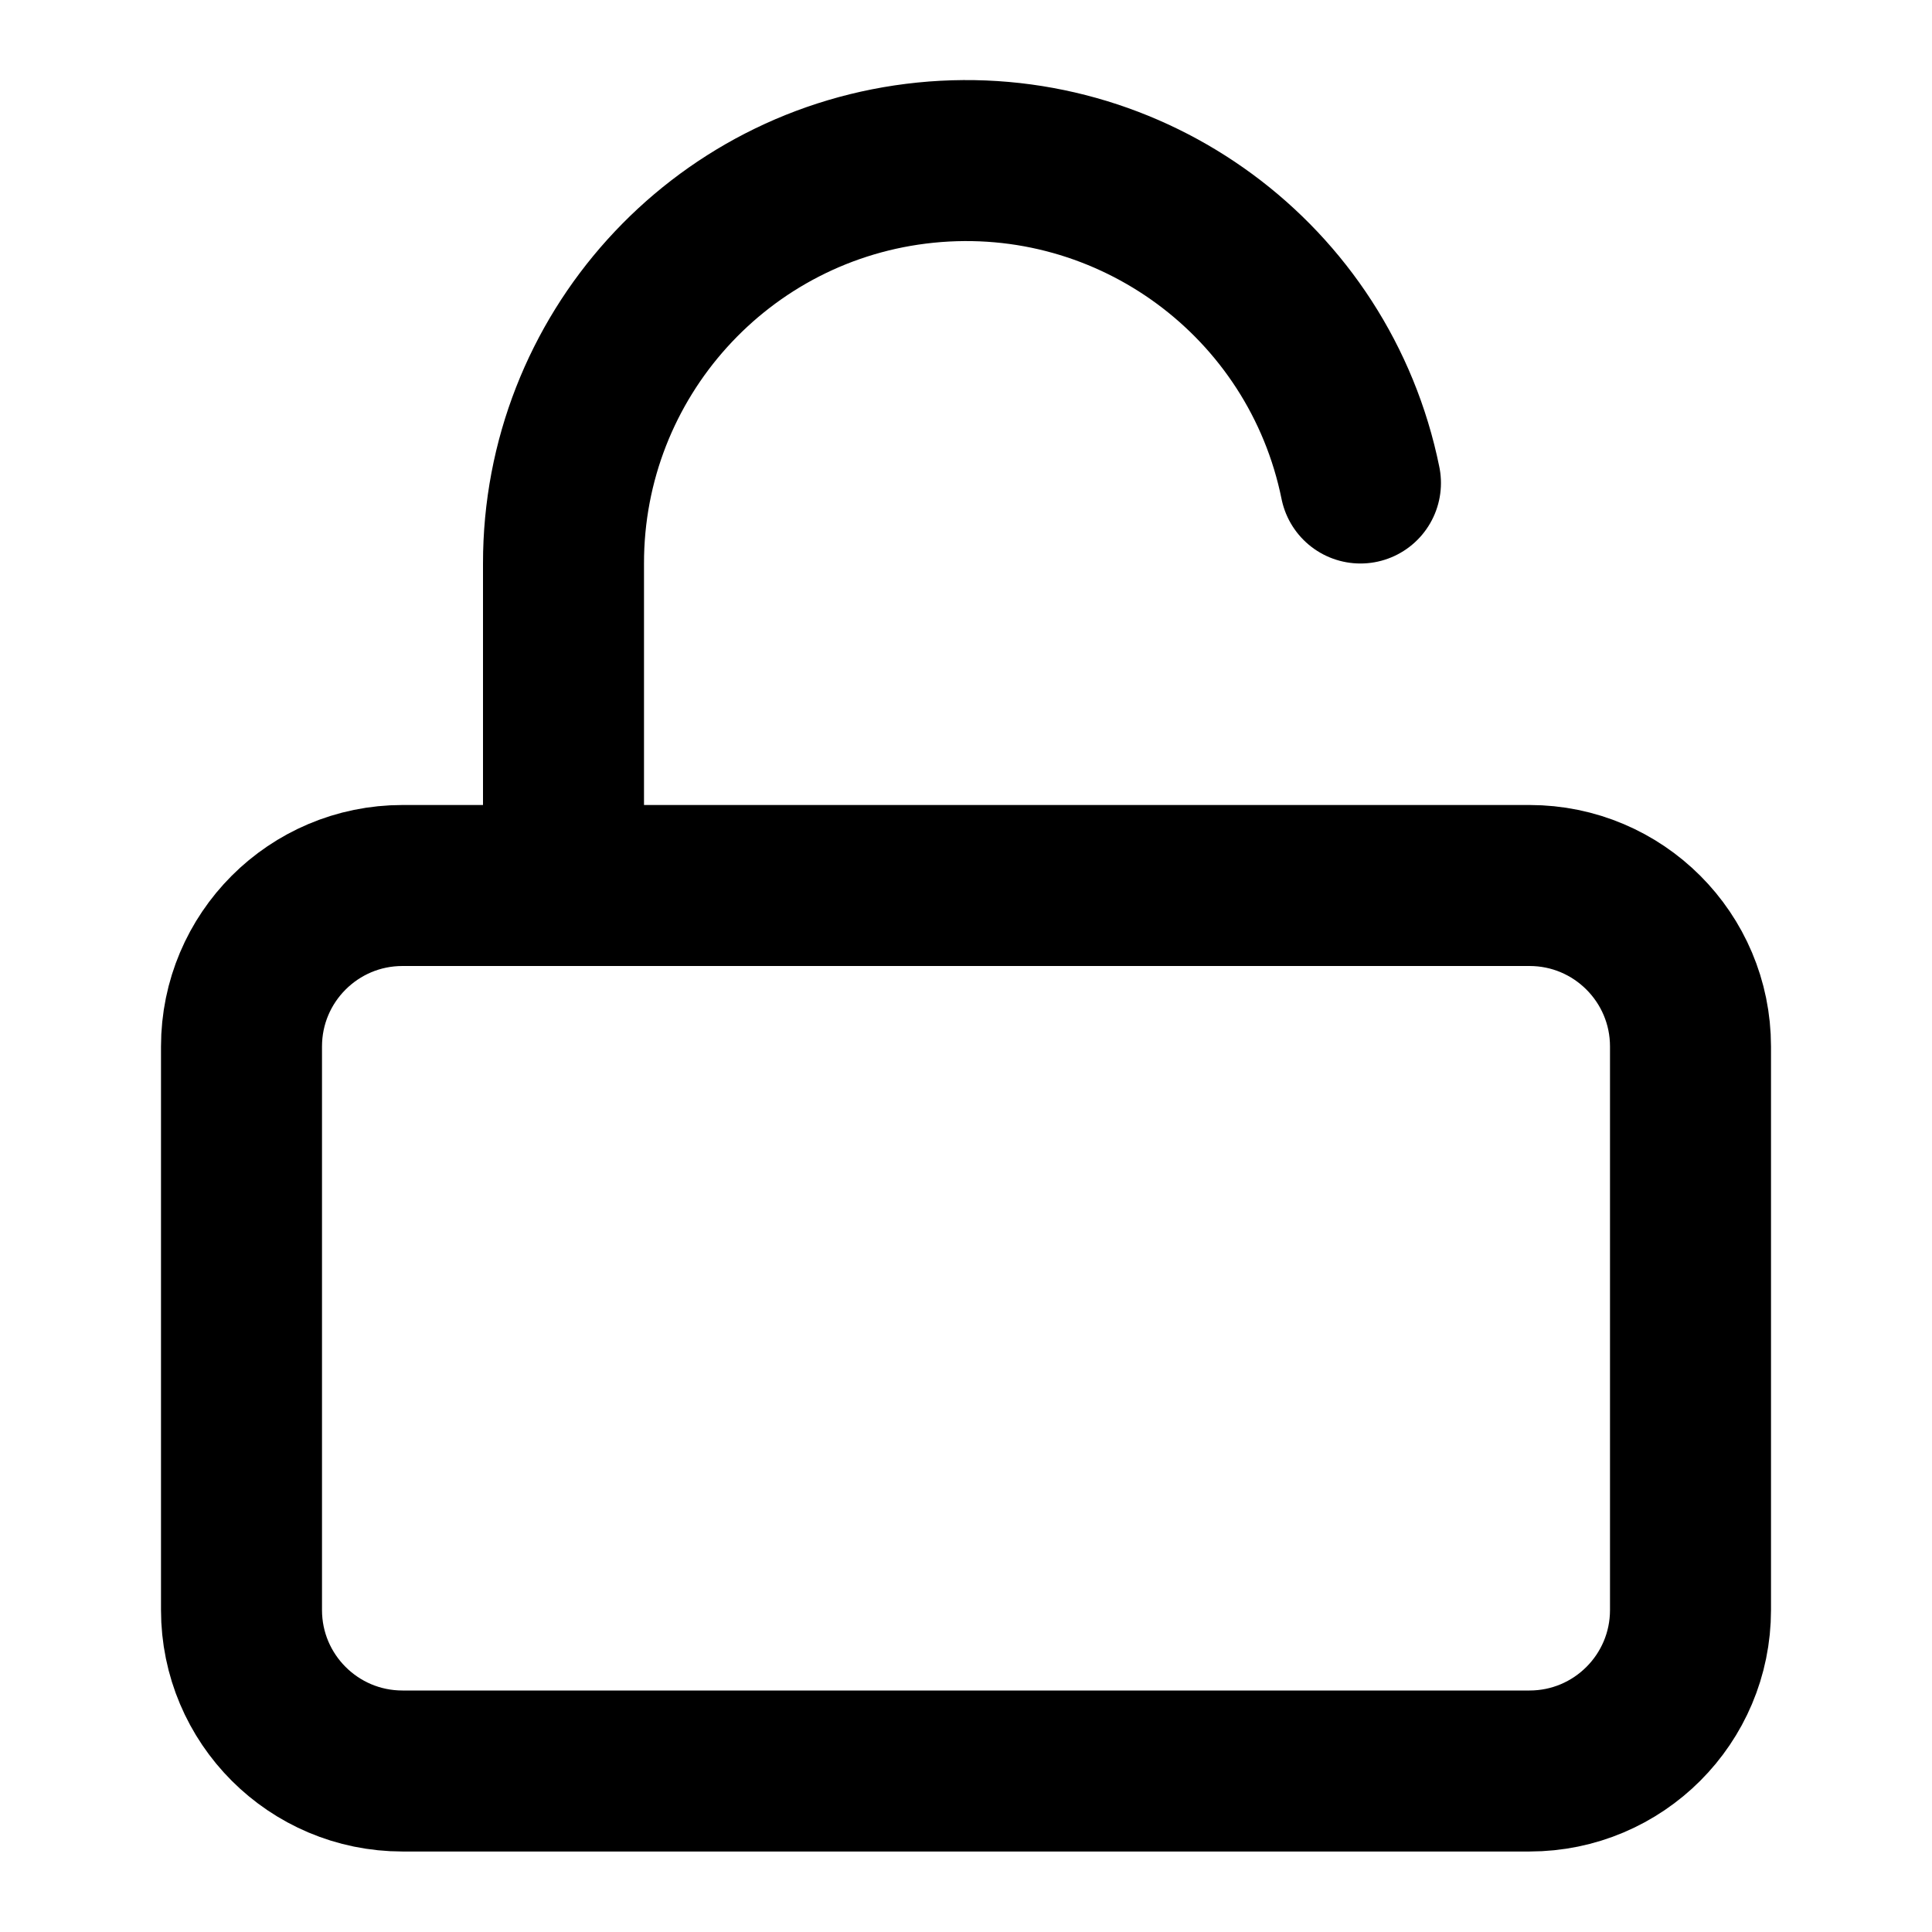
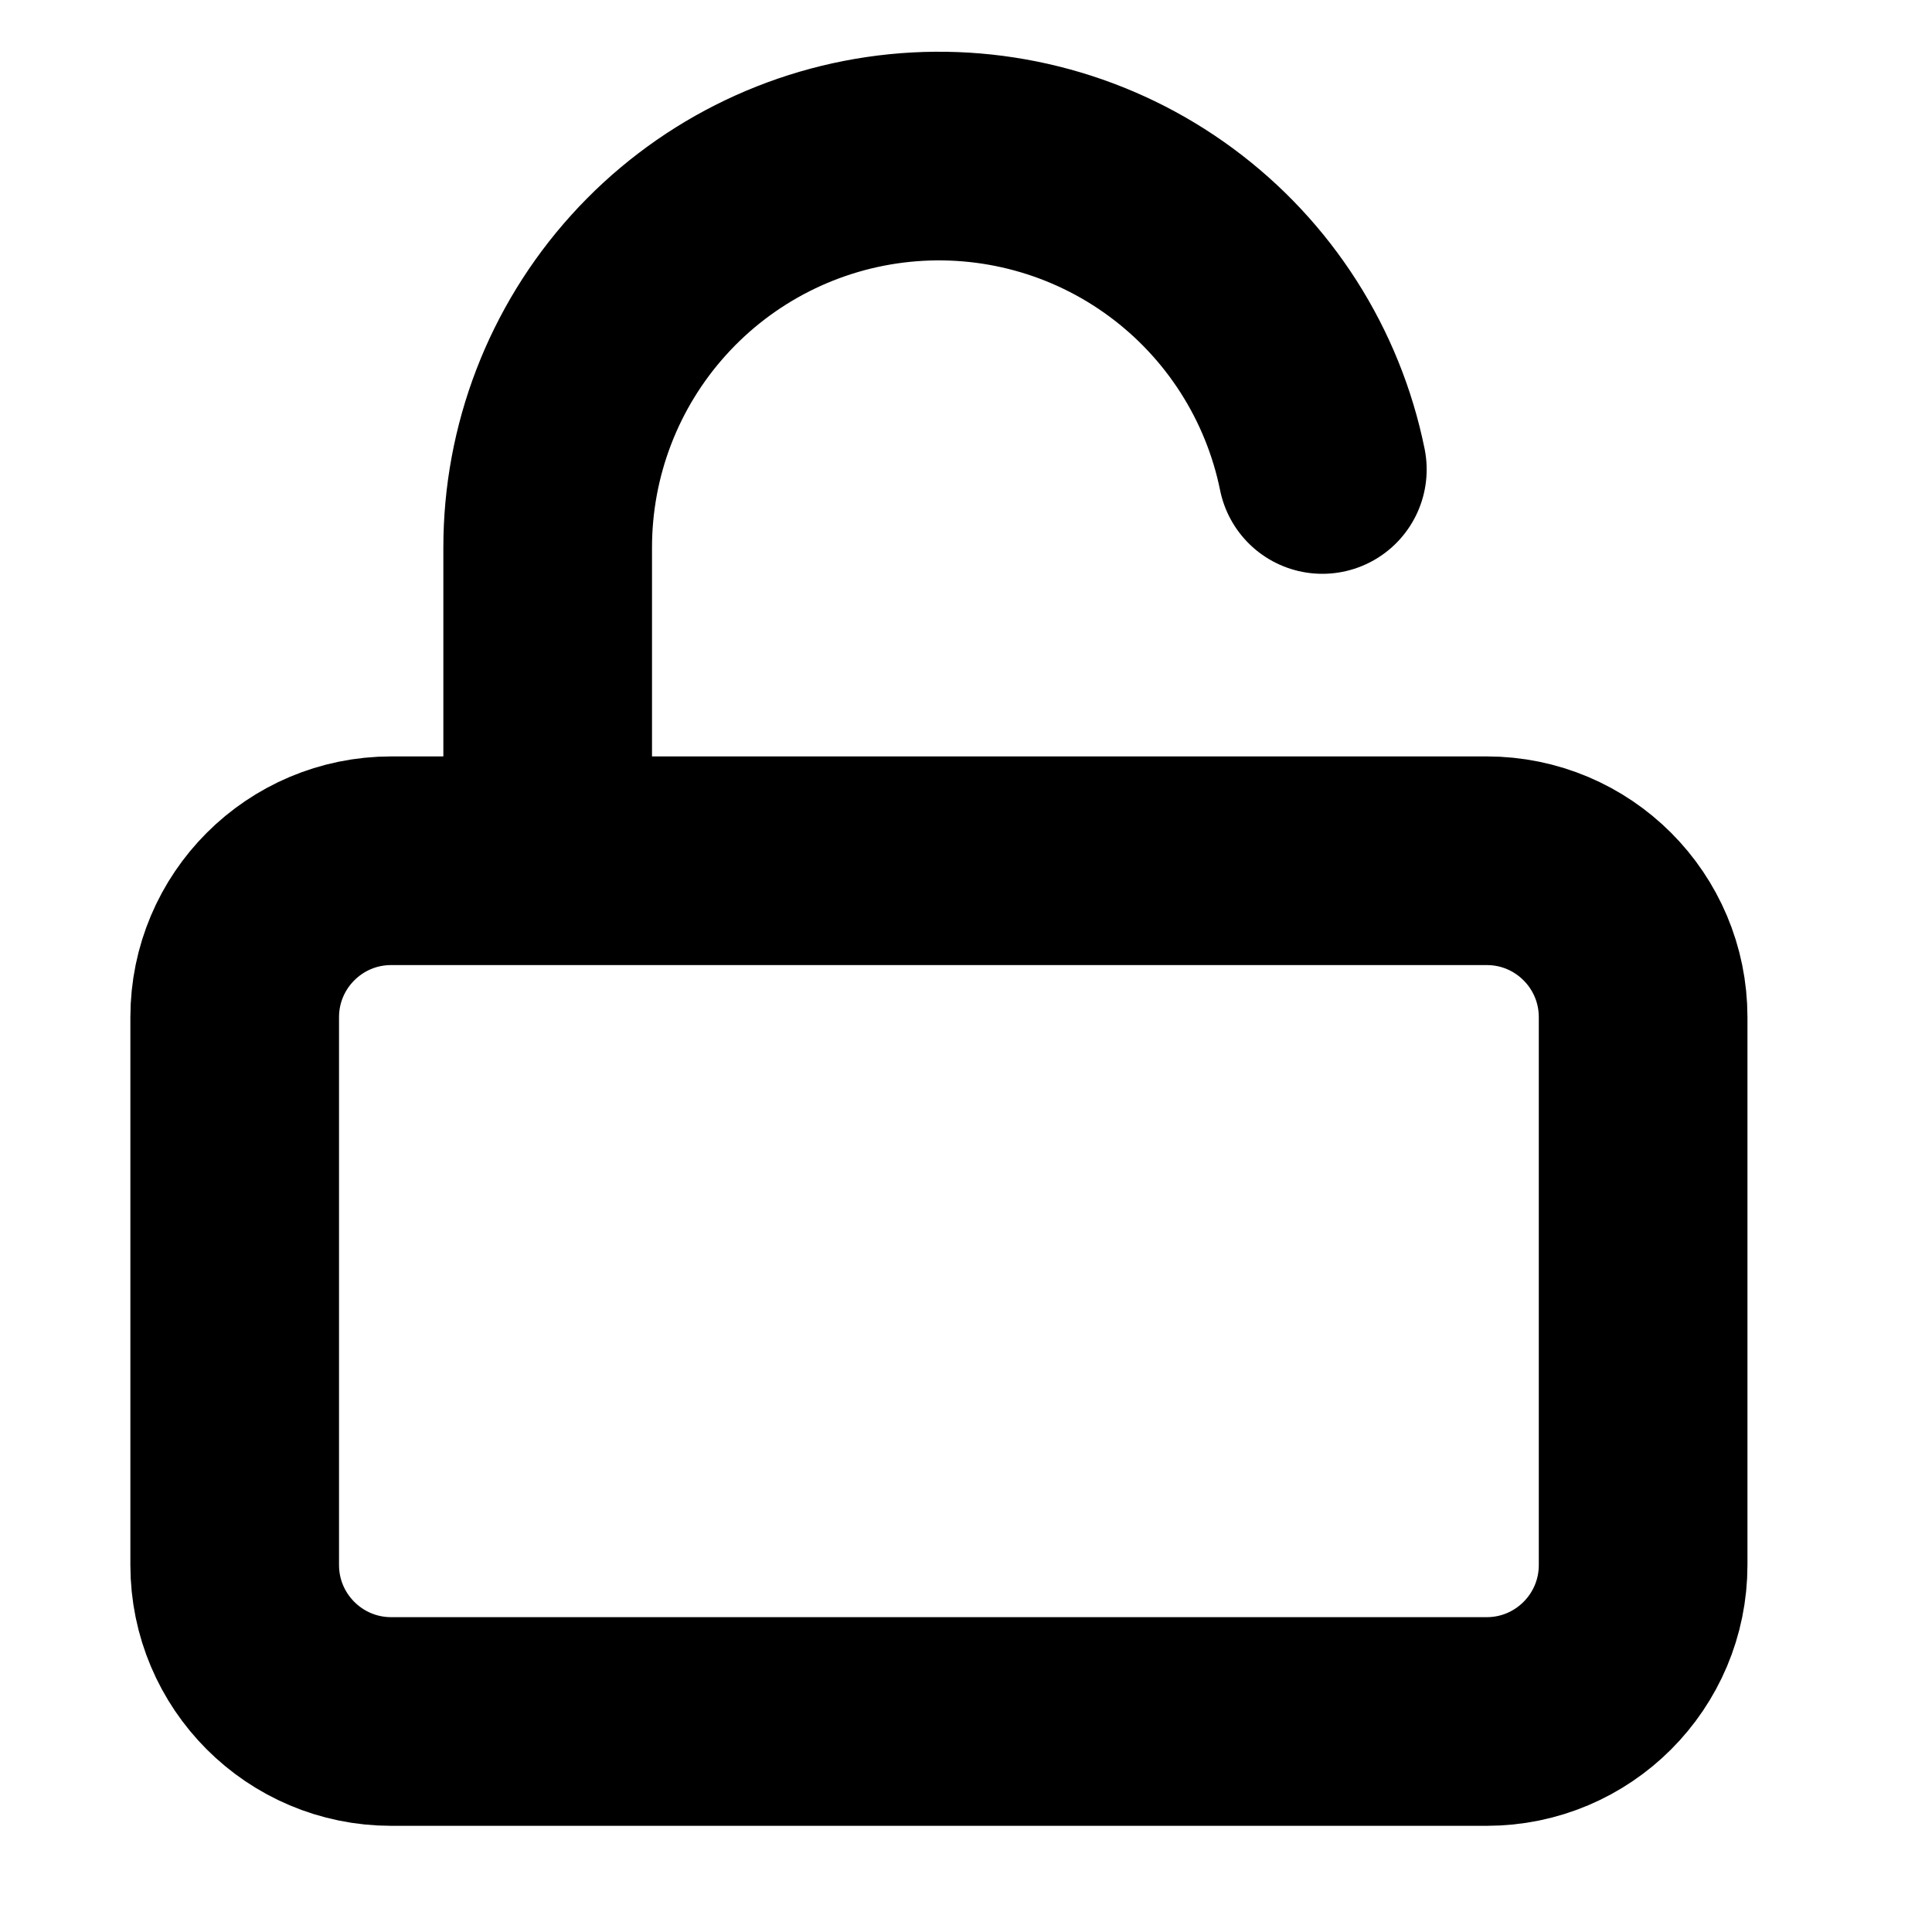
- <svg xmlns="http://www.w3.org/2000/svg" viewBox="0 0 24 24" fill="none">
-   <rect x="3" y="11" width="18" height="11" rx="2" stroke="currentColor" stroke-width="2" stroke-linecap="round" stroke-linejoin="round" />
-   <path d="M7 11V7a5 5 0 0 1 9.9-1" stroke="currentColor" stroke-width="2" stroke-linecap="round" stroke-linejoin="round" />
+ <svg xmlns="http://www.w3.org/2000/svg" viewBox="0 0 25 25" fill="none">
+   <path d="M7.087 11.138V7.088C7.086 5.832 7.551 4.621 8.393 3.689C9.234 2.757 10.392 2.171 11.641 2.045C12.89 1.919 14.142 2.261 15.152 3.006C16.163 3.751 16.861 4.845 17.111 6.075M5.062 11.138H19.238C20.356 11.138 21.262 12.044 21.262 13.163V20.251C21.262 21.369 20.356 22.276 19.238 22.276H5.062C3.944 22.276 3.037 21.369 3.037 20.251V13.163C3.037 12.044 3.944 11.138 5.062 11.138Z" stroke="currentColor" stroke-width="2.7" stroke-linecap="round" />
</svg>
